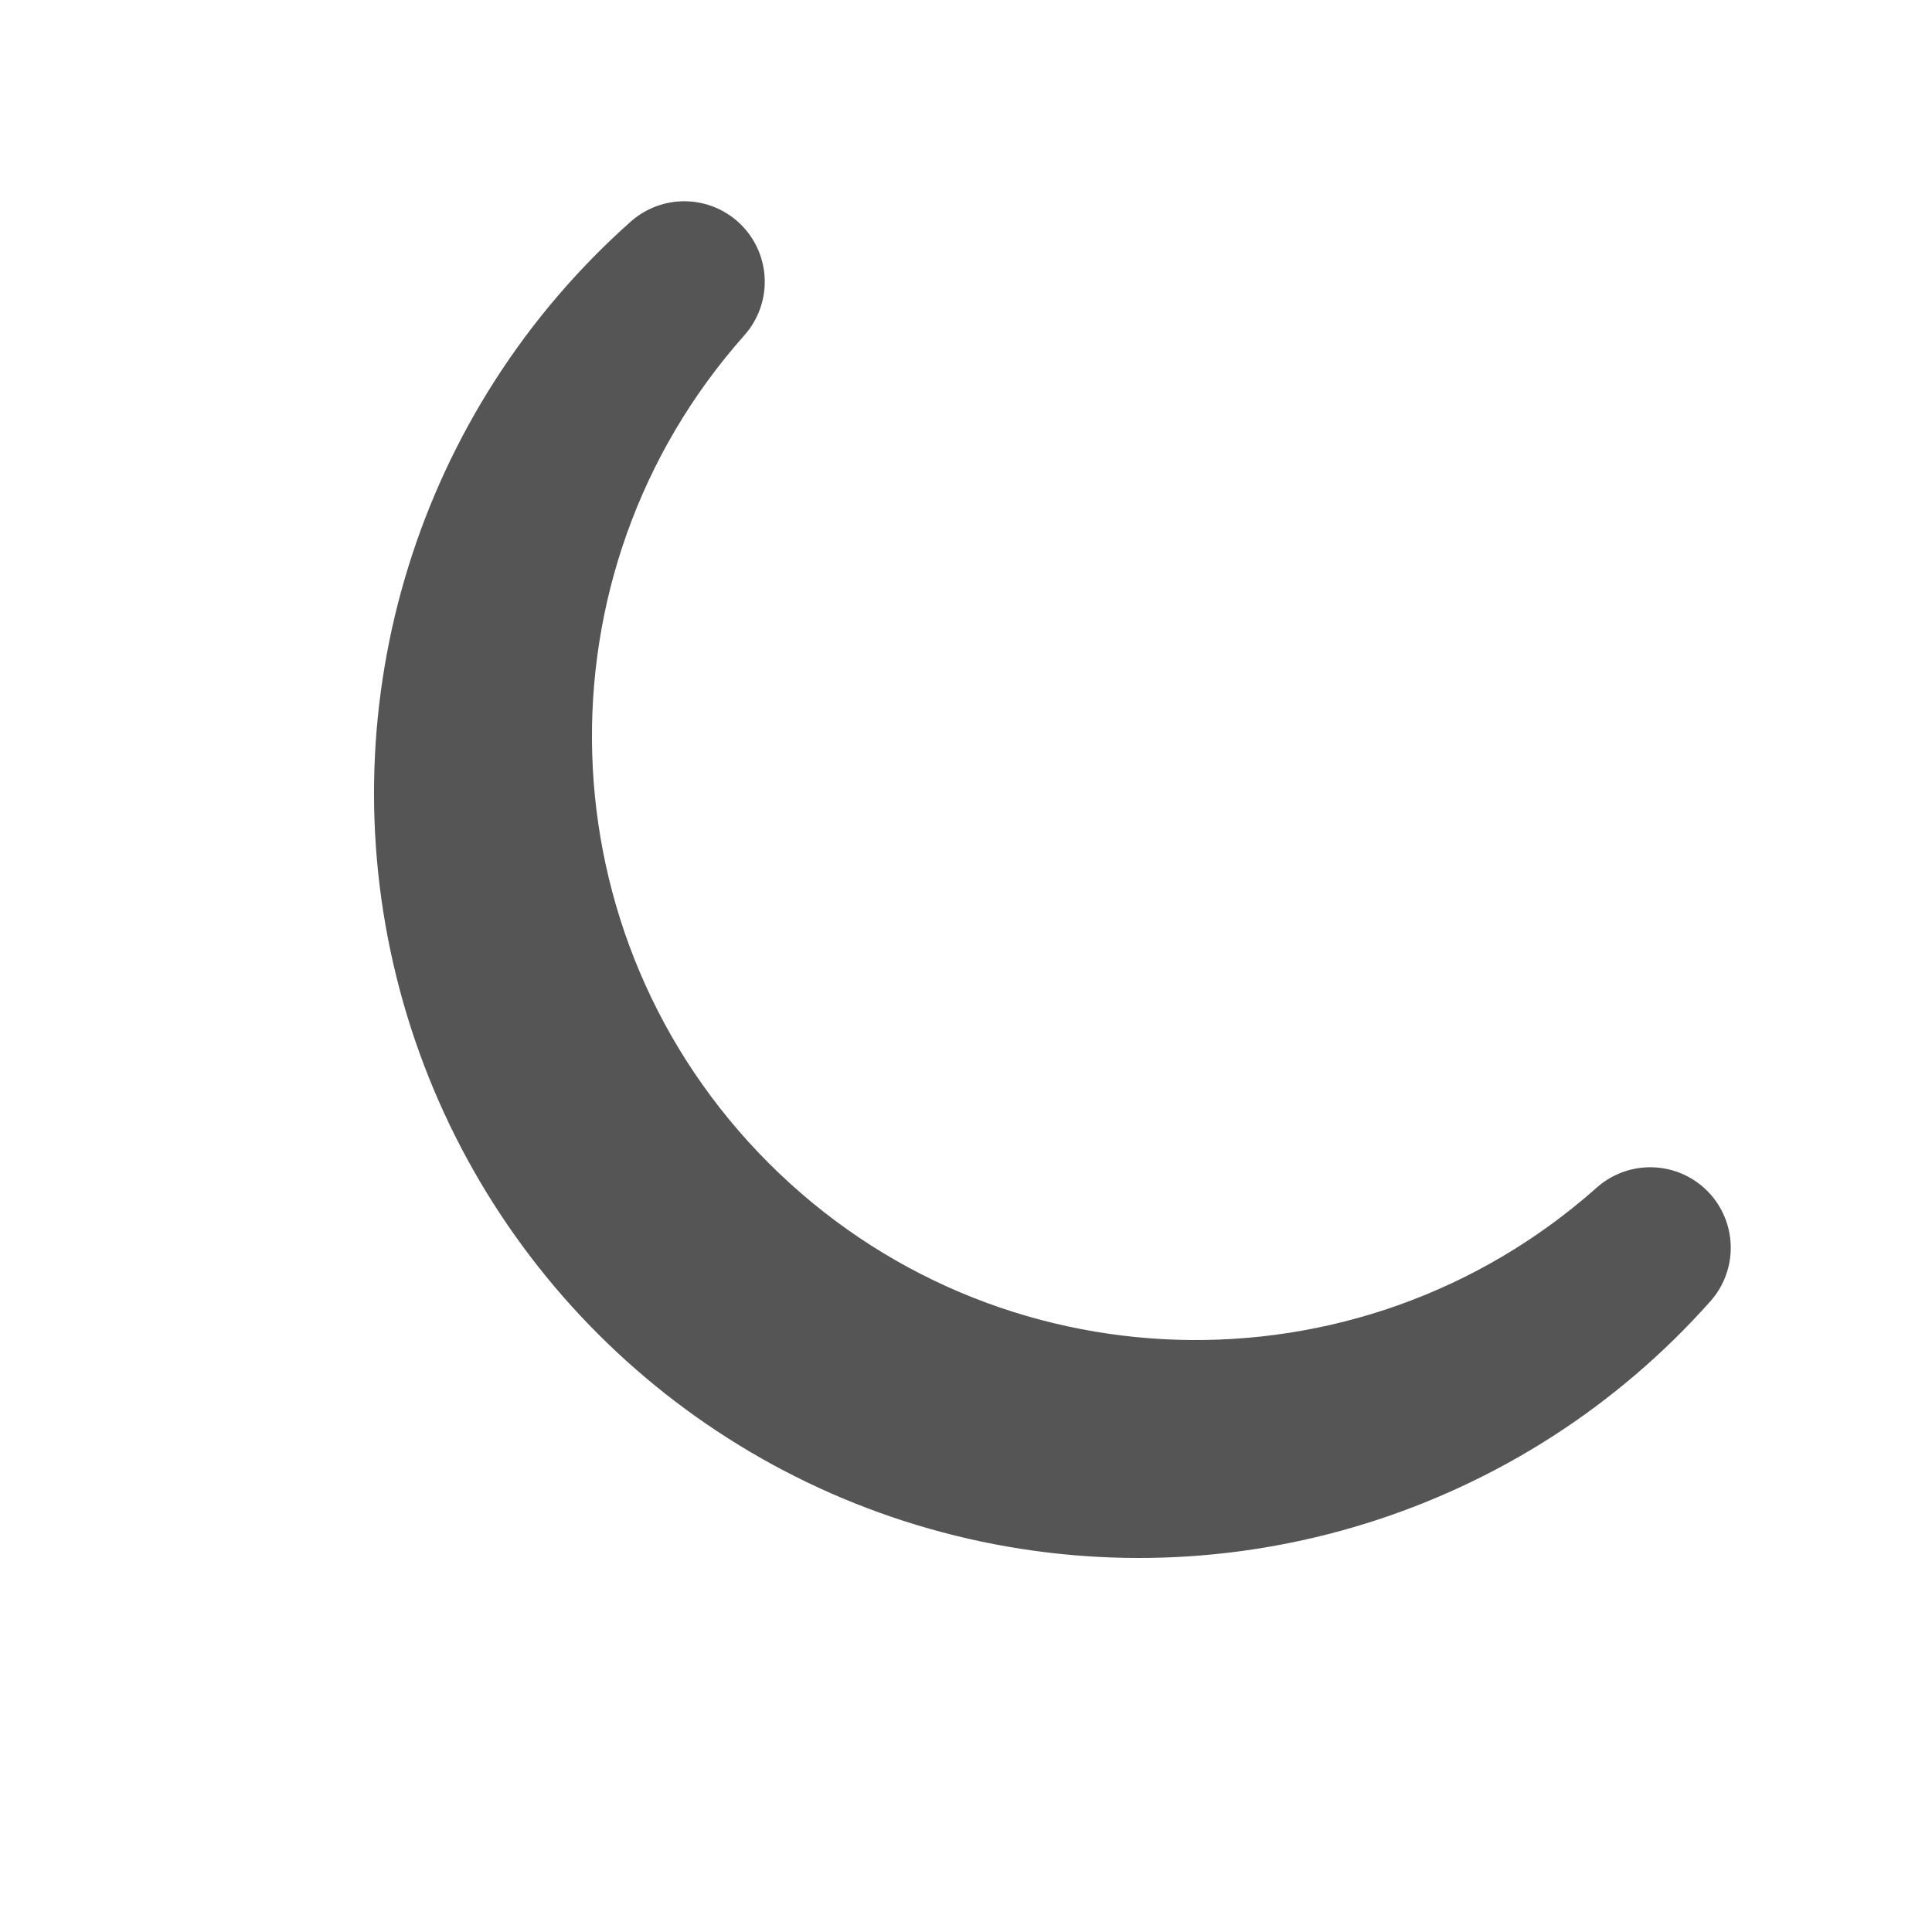
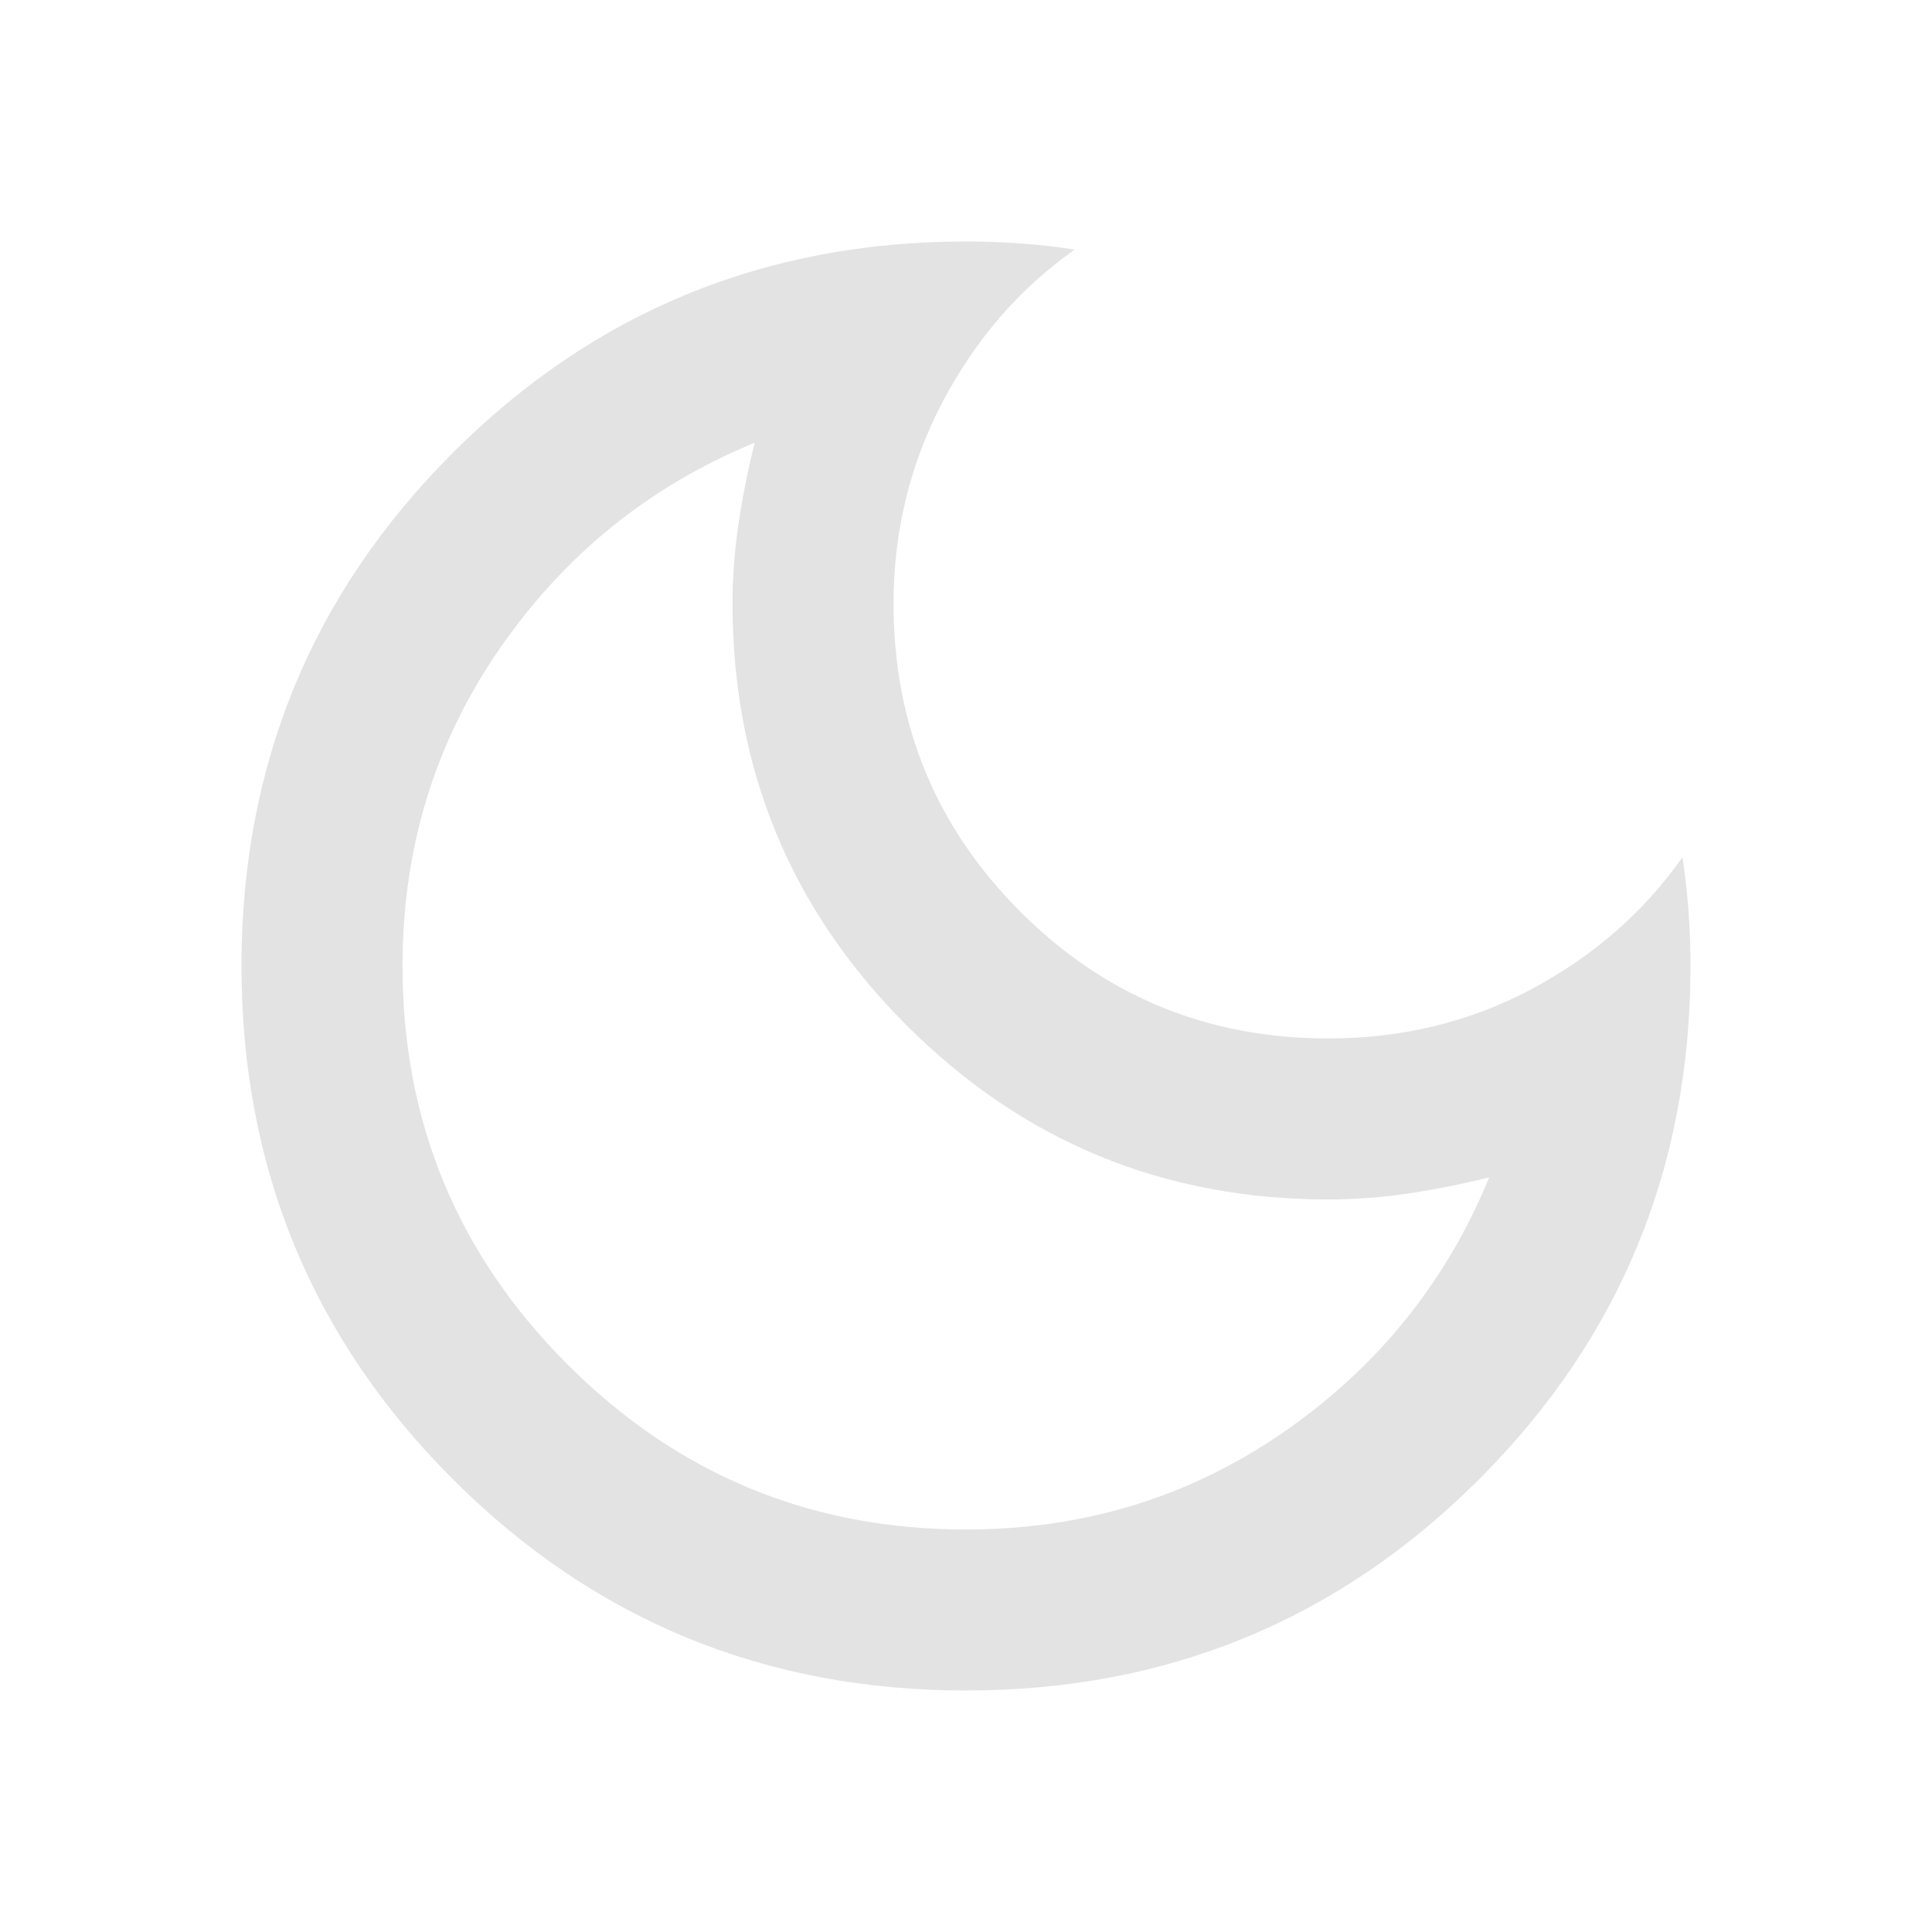
- <svg xmlns="http://www.w3.org/2000/svg" viewBox="0 0 24 24" fill="none" stroke="#555555" stroke-width="2" stroke-linecap="round" stroke-linejoin="round">
-   <path d="M20.5 15.5A8.5 8.5 0 0 1 8.5 3.5a8.5 8.5 0 1 0 12 12z" />
+ <svg xmlns="http://www.w3.org/2000/svg" height="24px" viewBox="0 -960 960 960" width="24px" fill="#e3e3e3">
+   <path d="M480-120q-150 0-255-105T120-480q0-150 105-255t255-105q14 0 27.5 1t26.5 3q-41 29-65.5 75.5T444-660q0 90 63 153t153 63q55 0 101-24.5t75-65.5q2 13 3 26.5t1 27.5q0 150-105 255T480-120Zm0-80q88 0 158-48.5T740-375q-20 5-40 8t-40 3q-123 0-209.5-86.5T364-660q0-20 3-40t8-40q-78 32-126.5 102T200-480q0 116 82 198t198 82Zm-10-270Z" />
</svg>
